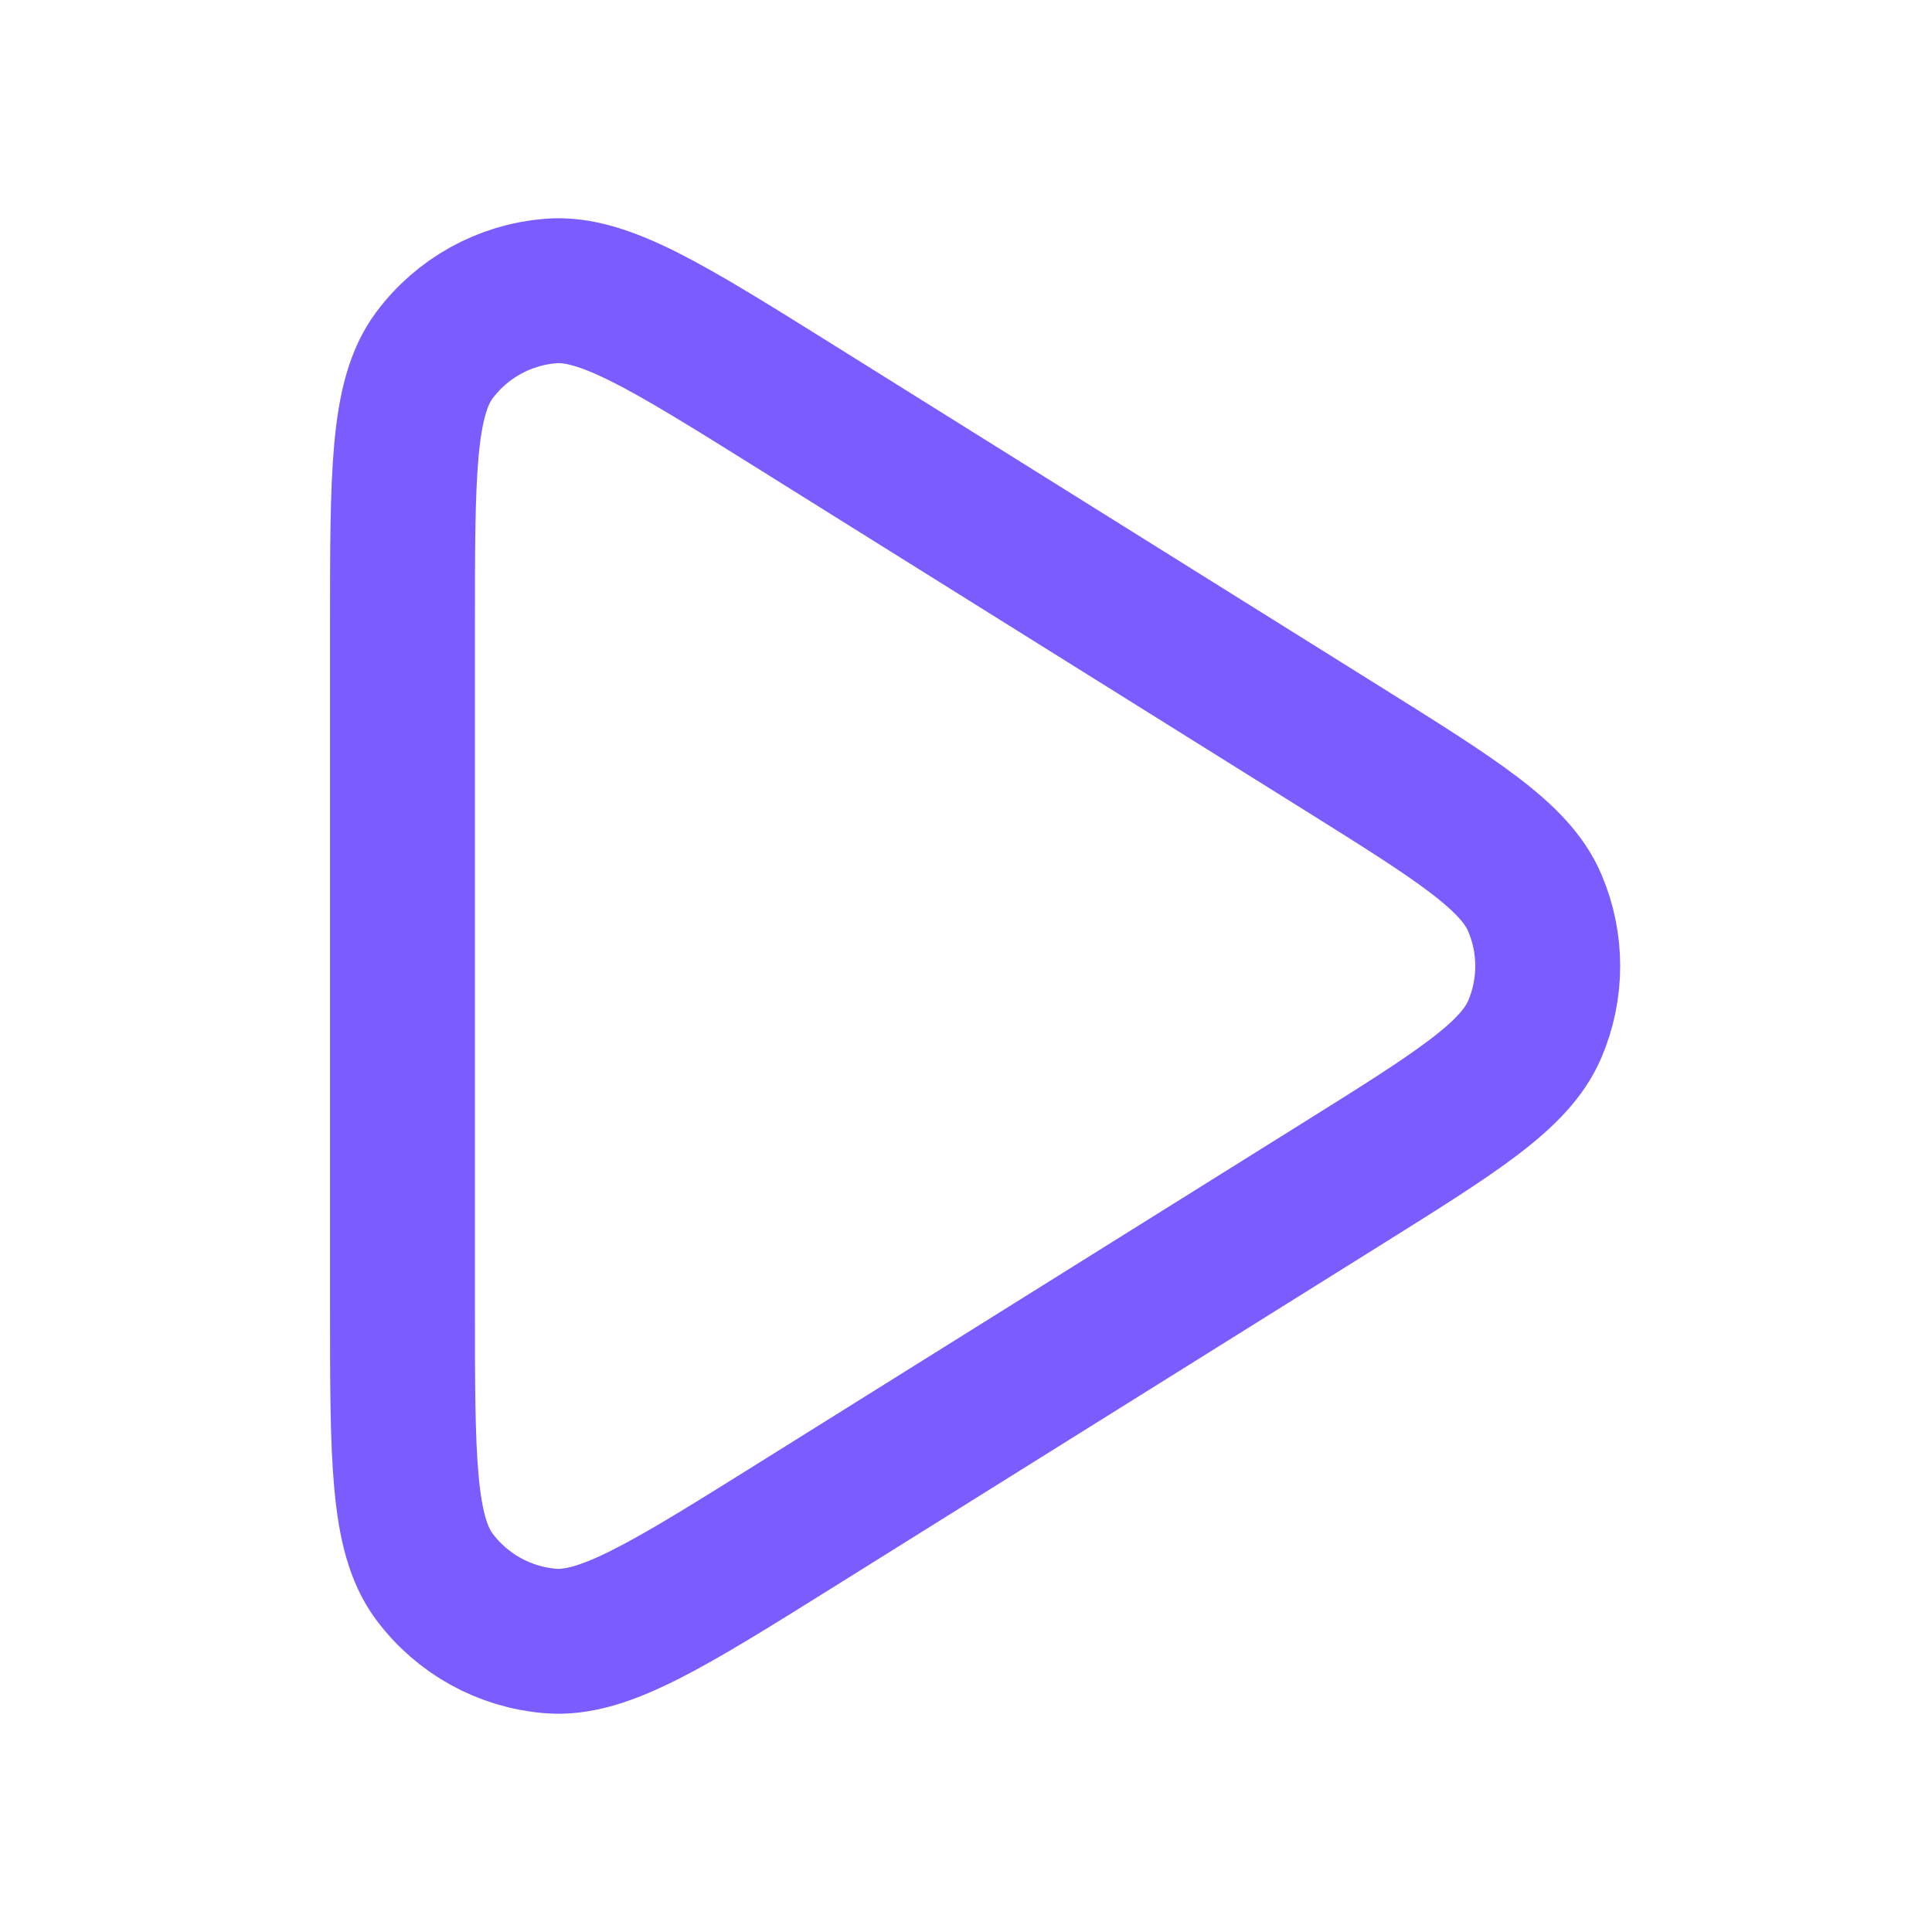
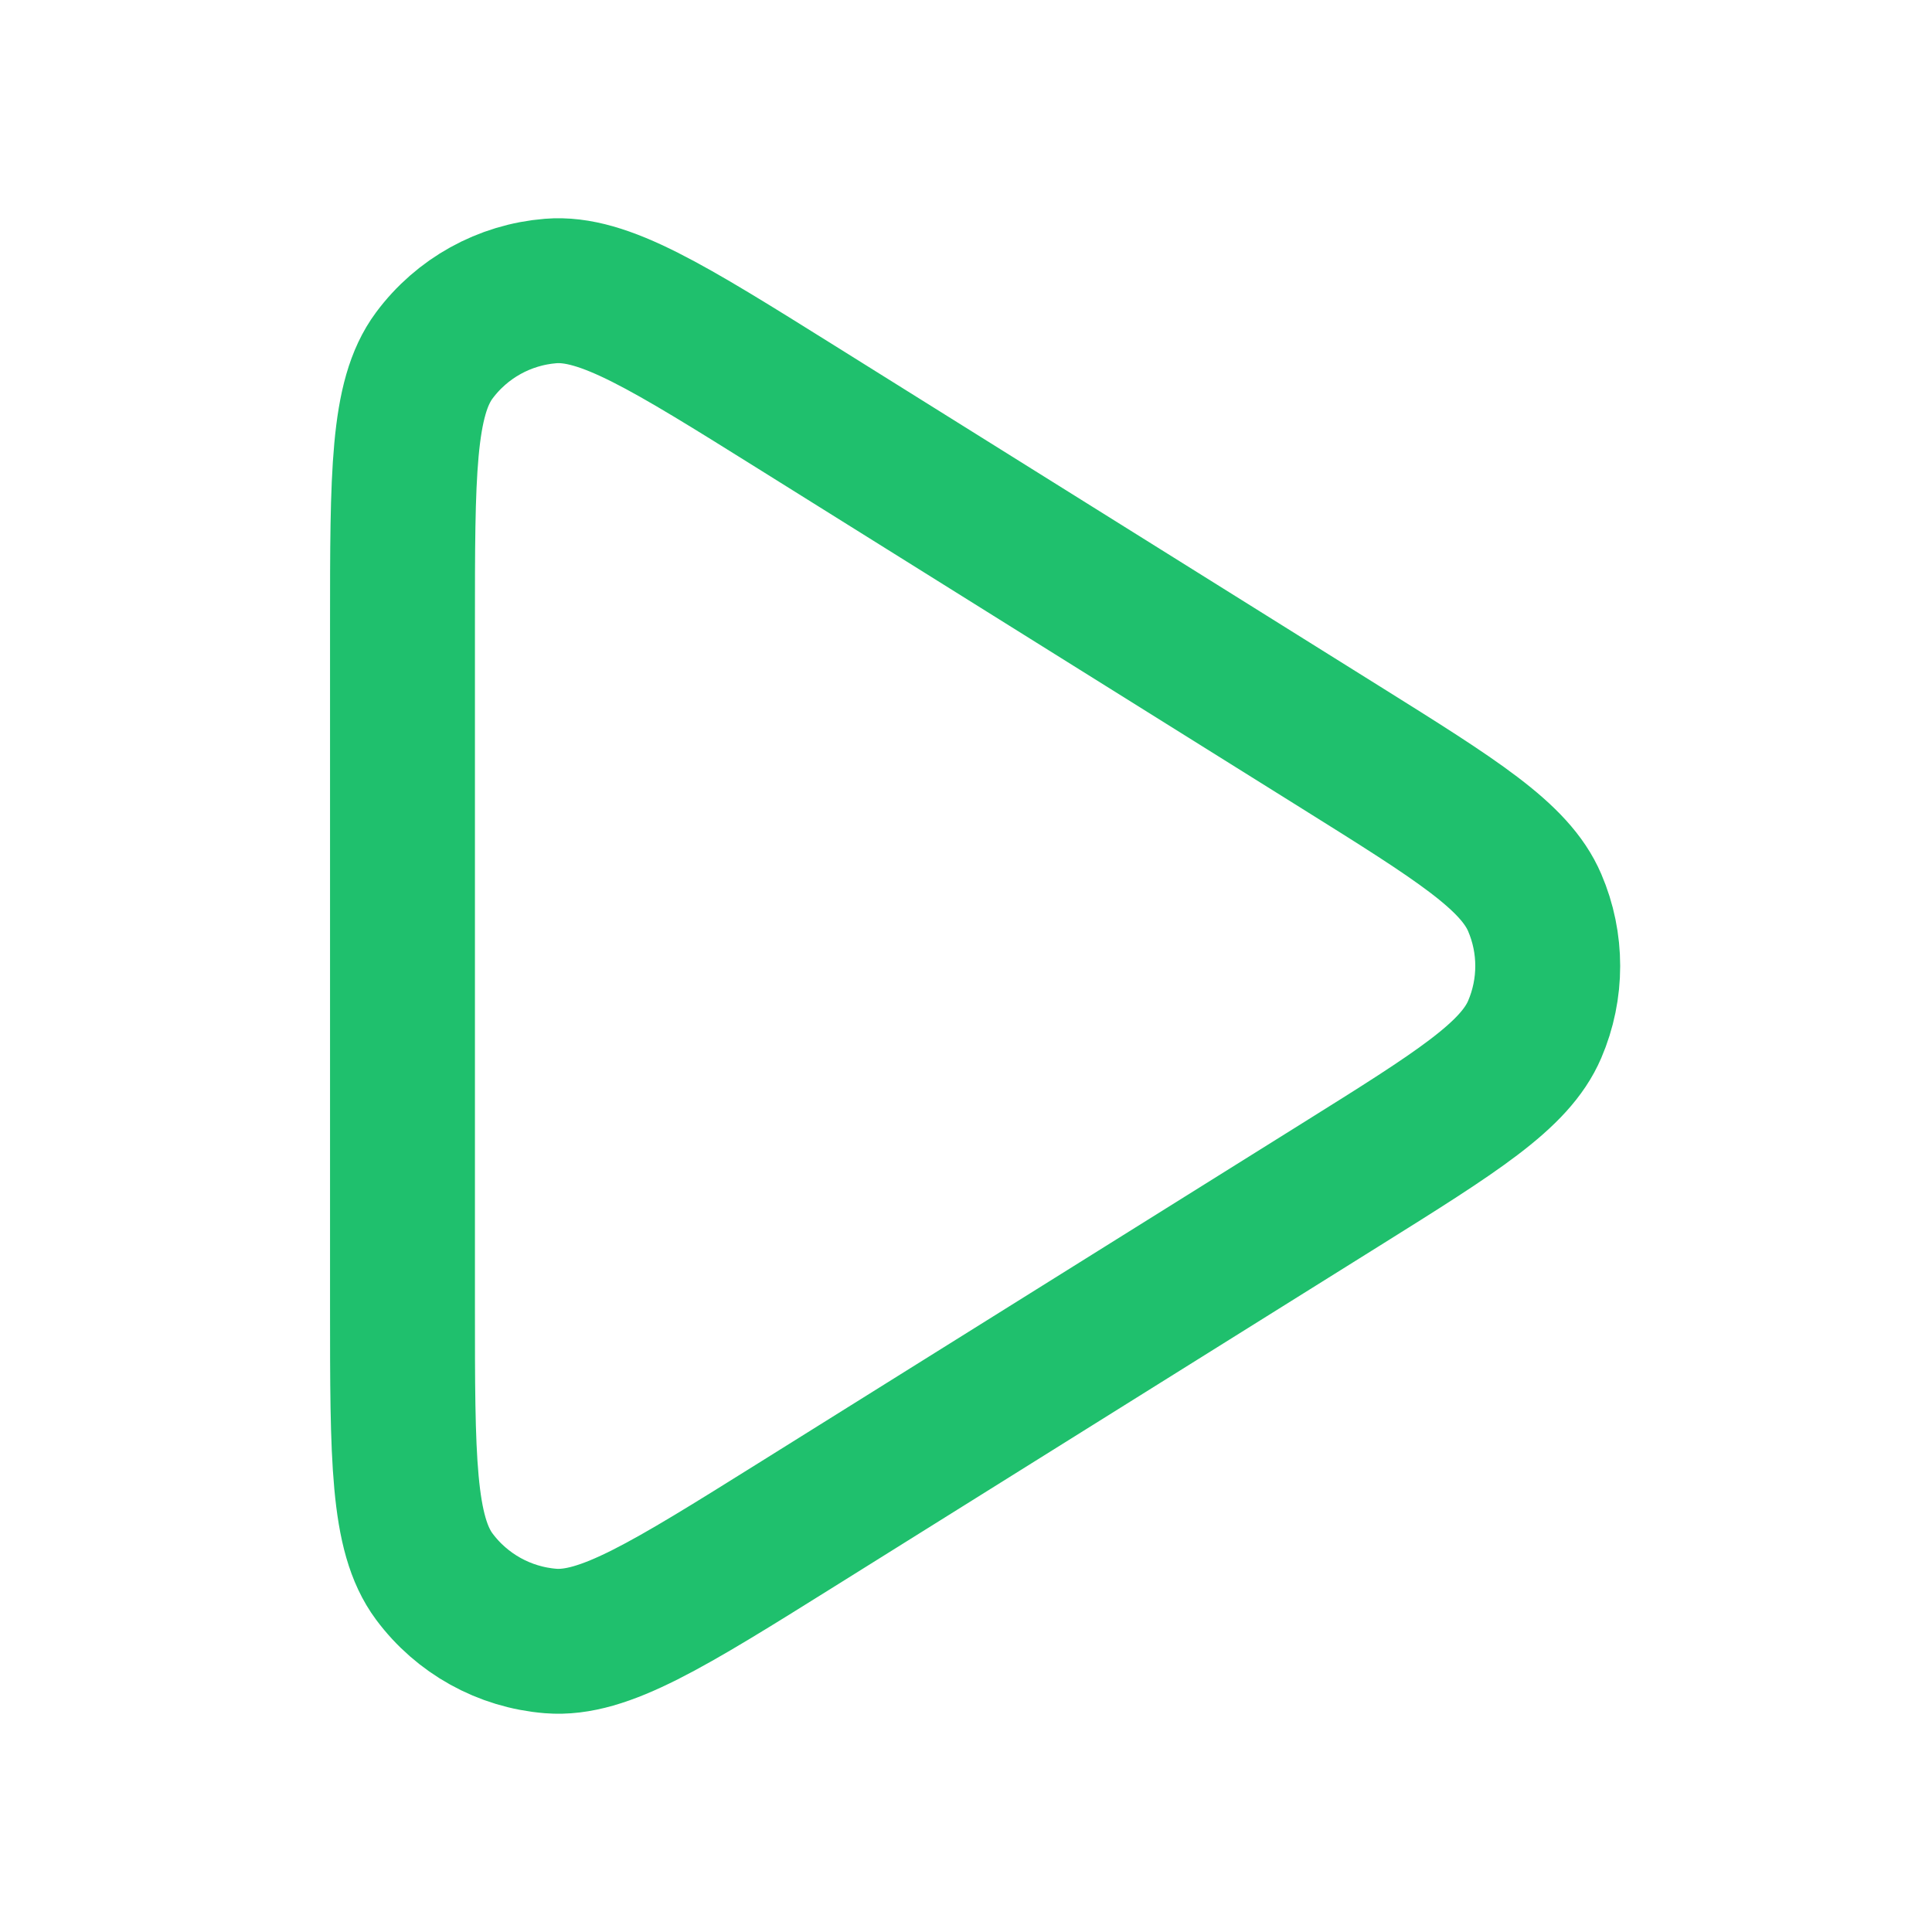
<svg xmlns="http://www.w3.org/2000/svg" width="40" height="40" viewBox="0 0 40 40" fill="none">
-   <path d="M27.764 15.477C30.163 16.977 31.363 17.727 31.774 18.687C32.134 19.525 32.134 20.474 31.774 21.313C31.363 22.273 30.163 23.023 27.764 24.523L16.493 31.567C13.83 33.231 12.498 34.063 11.4 33.975C10.442 33.898 9.564 33.411 8.991 32.64C8.333 31.755 8.333 30.185 8.333 27.044V12.956C8.333 9.815 8.333 8.245 8.991 7.36C9.564 6.588 10.442 6.102 11.4 6.025C12.498 5.936 13.83 6.769 16.493 8.433L27.764 15.477Z" stroke="#7B5CFF" stroke-width="3" stroke-linejoin="round" />
+   <path d="M27.764 15.477C30.163 16.977 31.363 17.727 31.774 18.687C32.134 19.525 32.134 20.474 31.774 21.313C31.363 22.273 30.163 23.023 27.764 24.523L16.493 31.567C13.83 33.231 12.498 34.063 11.4 33.975C10.442 33.898 9.564 33.411 8.991 32.64C8.333 31.755 8.333 30.185 8.333 27.044V12.956C8.333 9.815 8.333 8.245 8.991 7.36C9.564 6.588 10.442 6.102 11.4 6.025C12.498 5.936 13.83 6.769 16.493 8.433L27.764 15.477Z" stroke="#1FC06D" stroke-width="3" stroke-linejoin="round" />
</svg>
